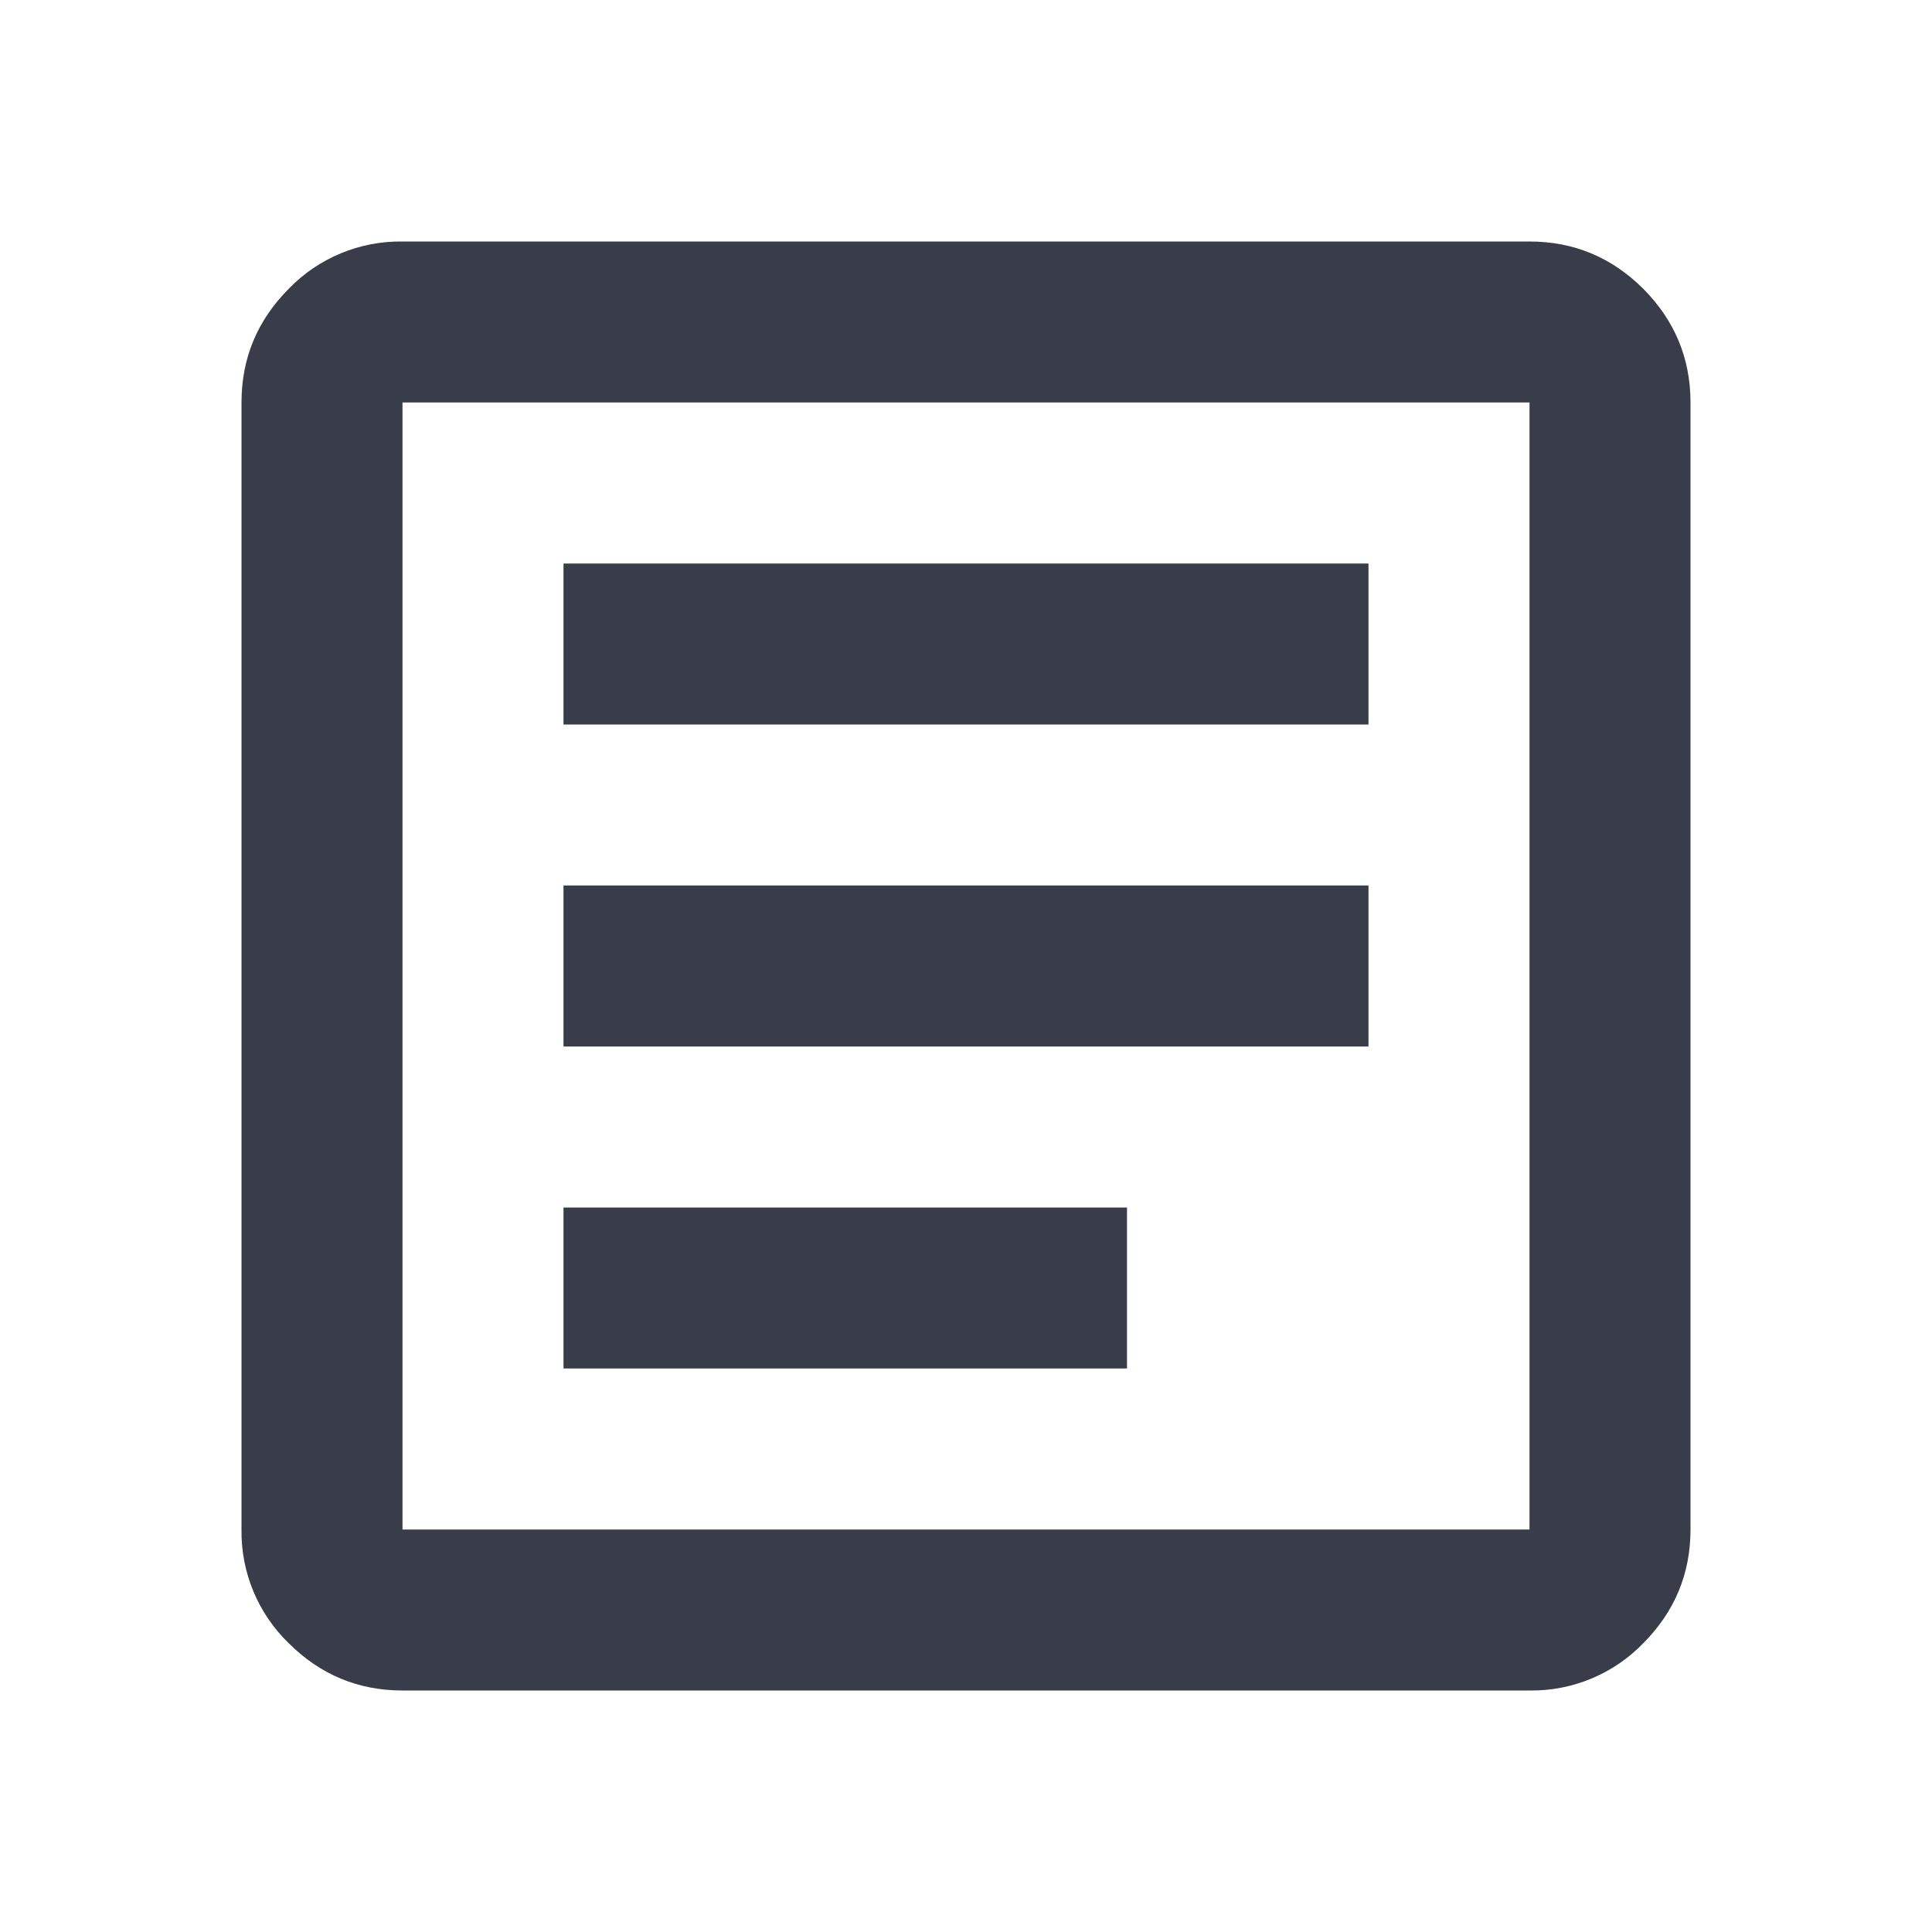
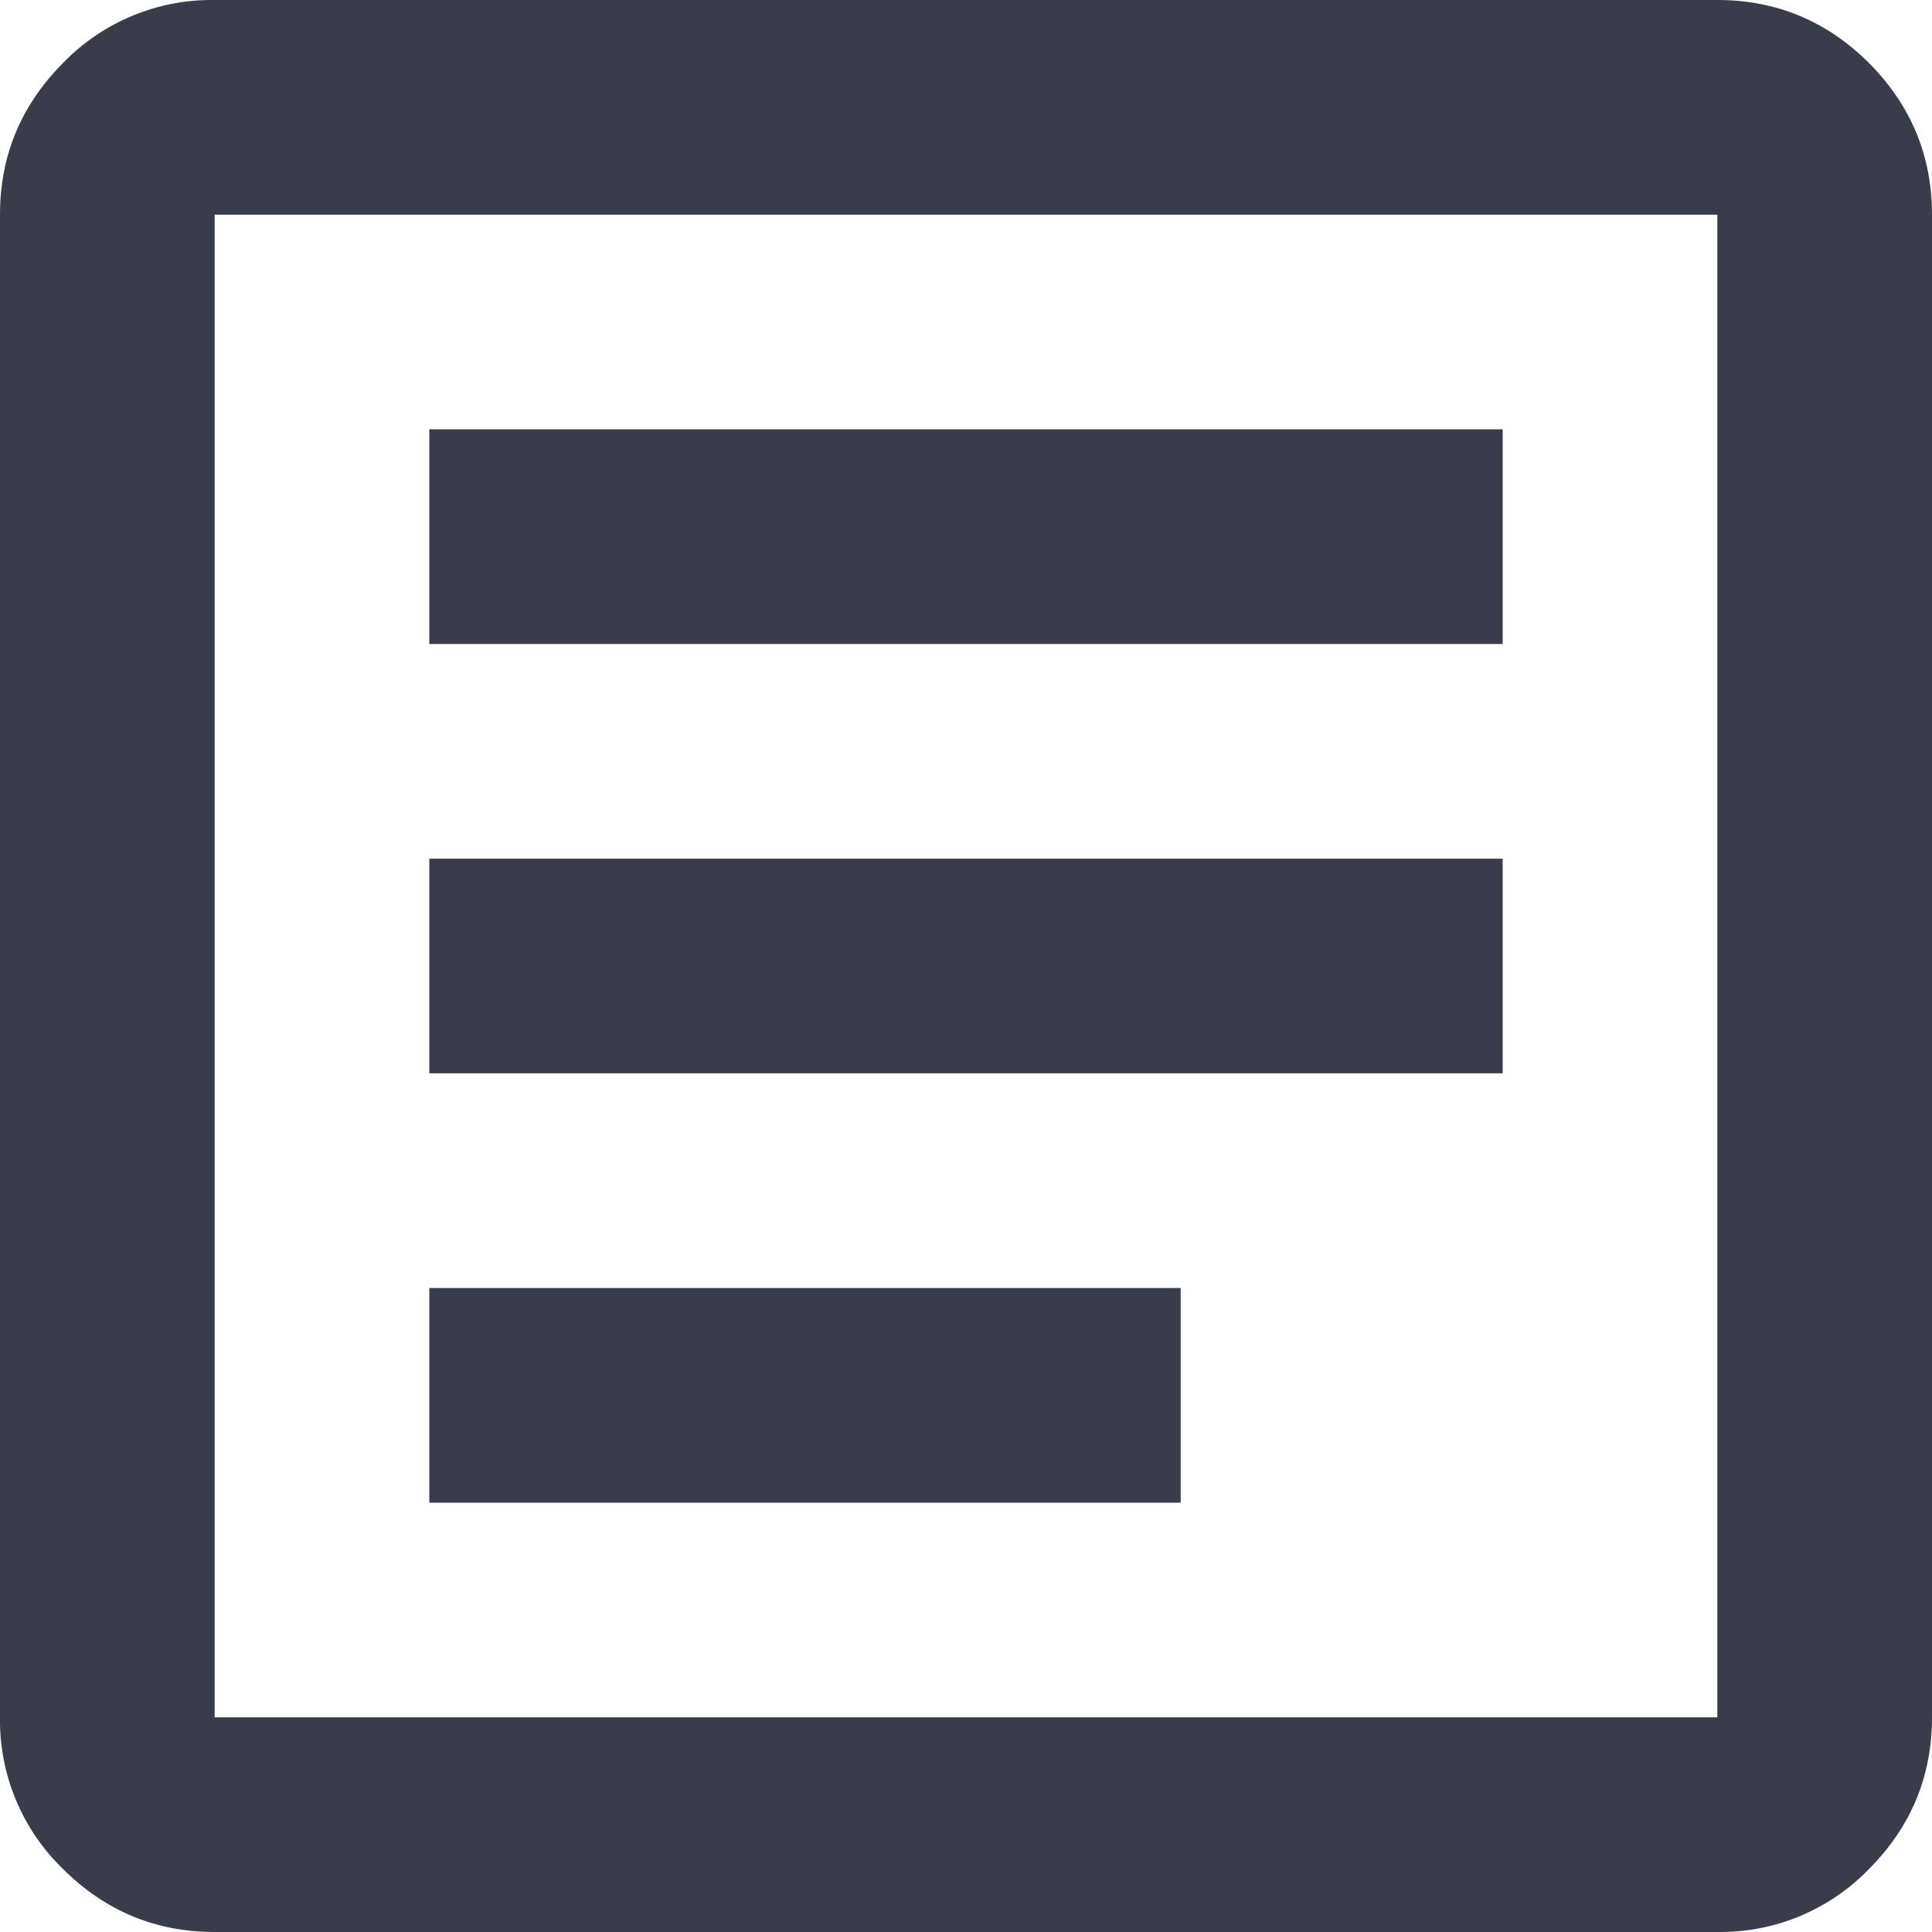
- <svg xmlns="http://www.w3.org/2000/svg" width="24" height="24" fill="none">
-   <mask id="a" style="mask-type:alpha" maskUnits="userSpaceOnUse" x="0" y="0" width="24" height="24">
-     <path fill="#D9D9D9" d="M0 0h24v24H0z" />
-   </mask>
-   <g mask="url(#a)">
-     <path d="M7 17h7v-2H7v2Zm0-4h10v-2H7v2Zm0-4h10V7H7v2ZM5 21c-.55 0-1.02-.196-1.413-.587A1.926 1.926 0 0 1 3 19V5c0-.55.196-1.02.587-1.413A1.926 1.926 0 0 1 5 3h14c.55 0 1.02.196 1.413.587C20.803 3.98 21 4.45 21 5v14c0 .55-.196 1.02-.587 1.413A1.926 1.926 0 0 1 19 21H5Zm0-2h14V5H5v14Z" fill="#383D49" />
+ <svg xmlns="http://www.w3.org/2000/svg" width="18" height="18" fill="none">
+   <g transform="translate(-3 -3)">
+     <path d="M7 17h7v-2H7Zm0-4h10v-2H7Zm0-4h10V7H7ZM5 21c-.55 0-1.02-.196-1.413-.587A1.926 1.926 0 0 1 3 19V5c0-.55.196-1.02.587-1.413A1.926 1.926 0 0 1 5 3h14c.55 0 1.02.196 1.413.587.39.393.587.863.587 1.413v14c0 .55-.196 1.02-.587 1.413A1.926 1.926 0 0 1 19 21Zm0-2h14V5H5Z" fill="#383d49" />
  </g>
</svg>
